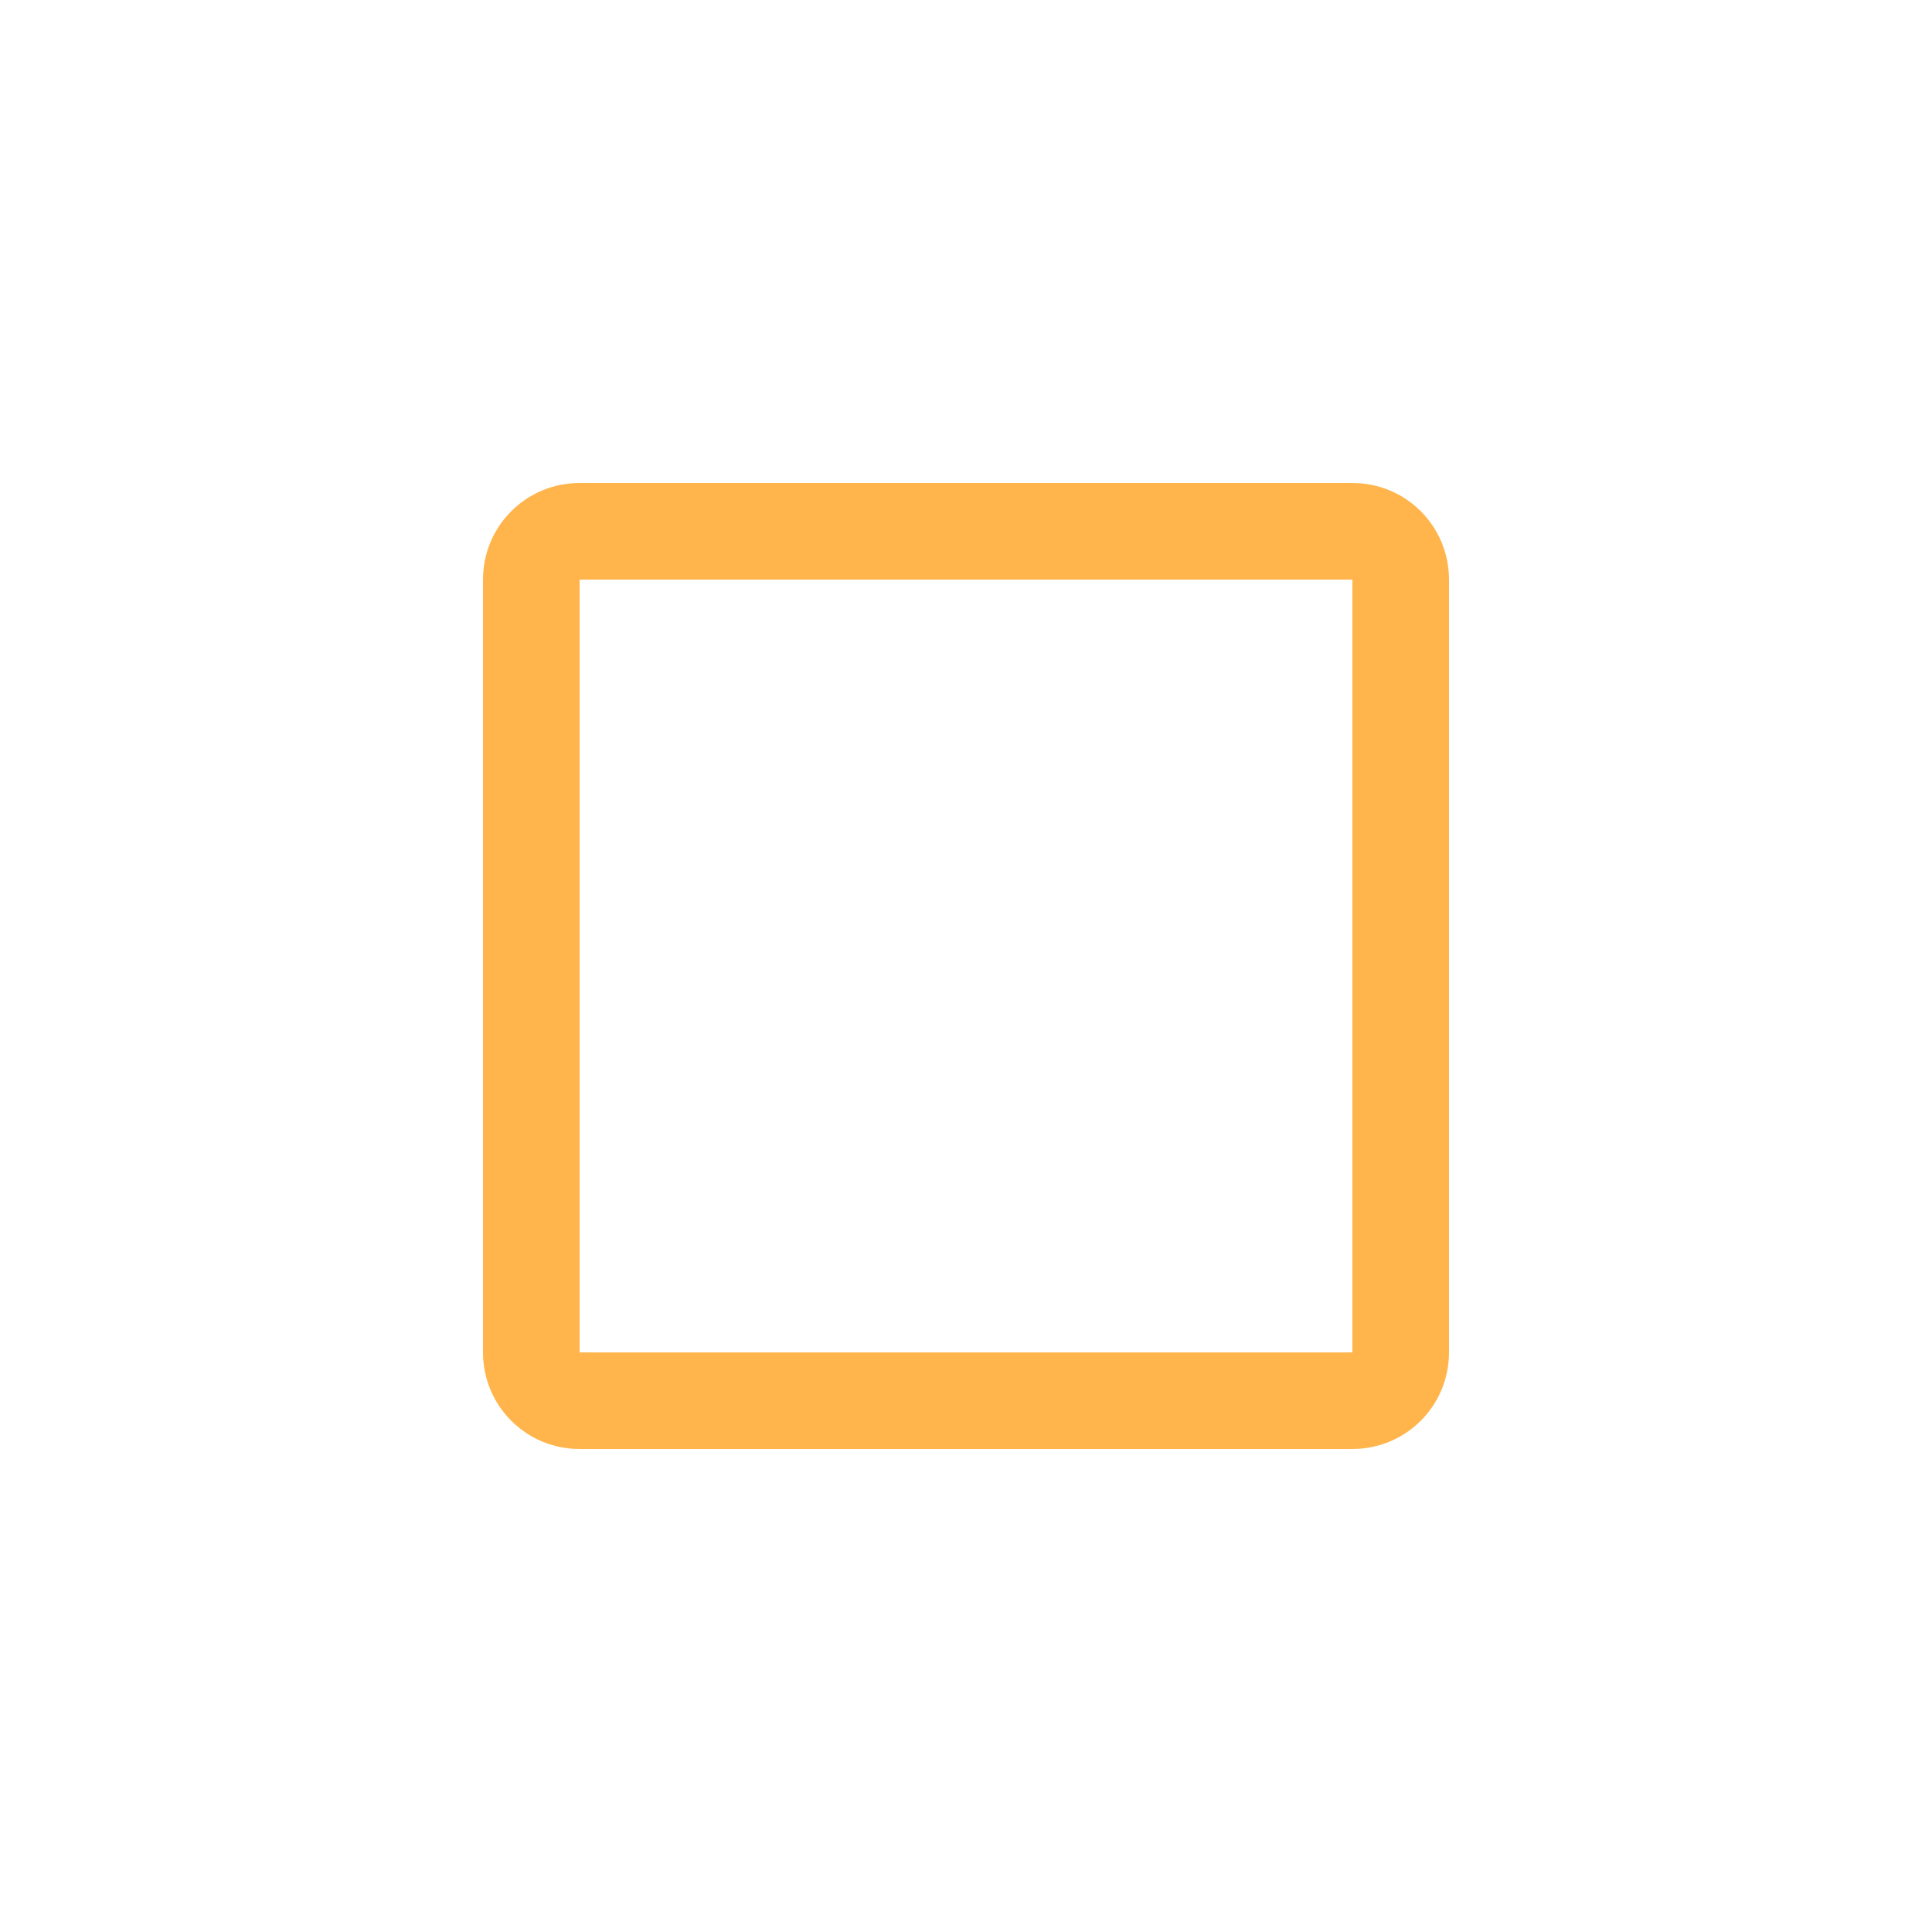
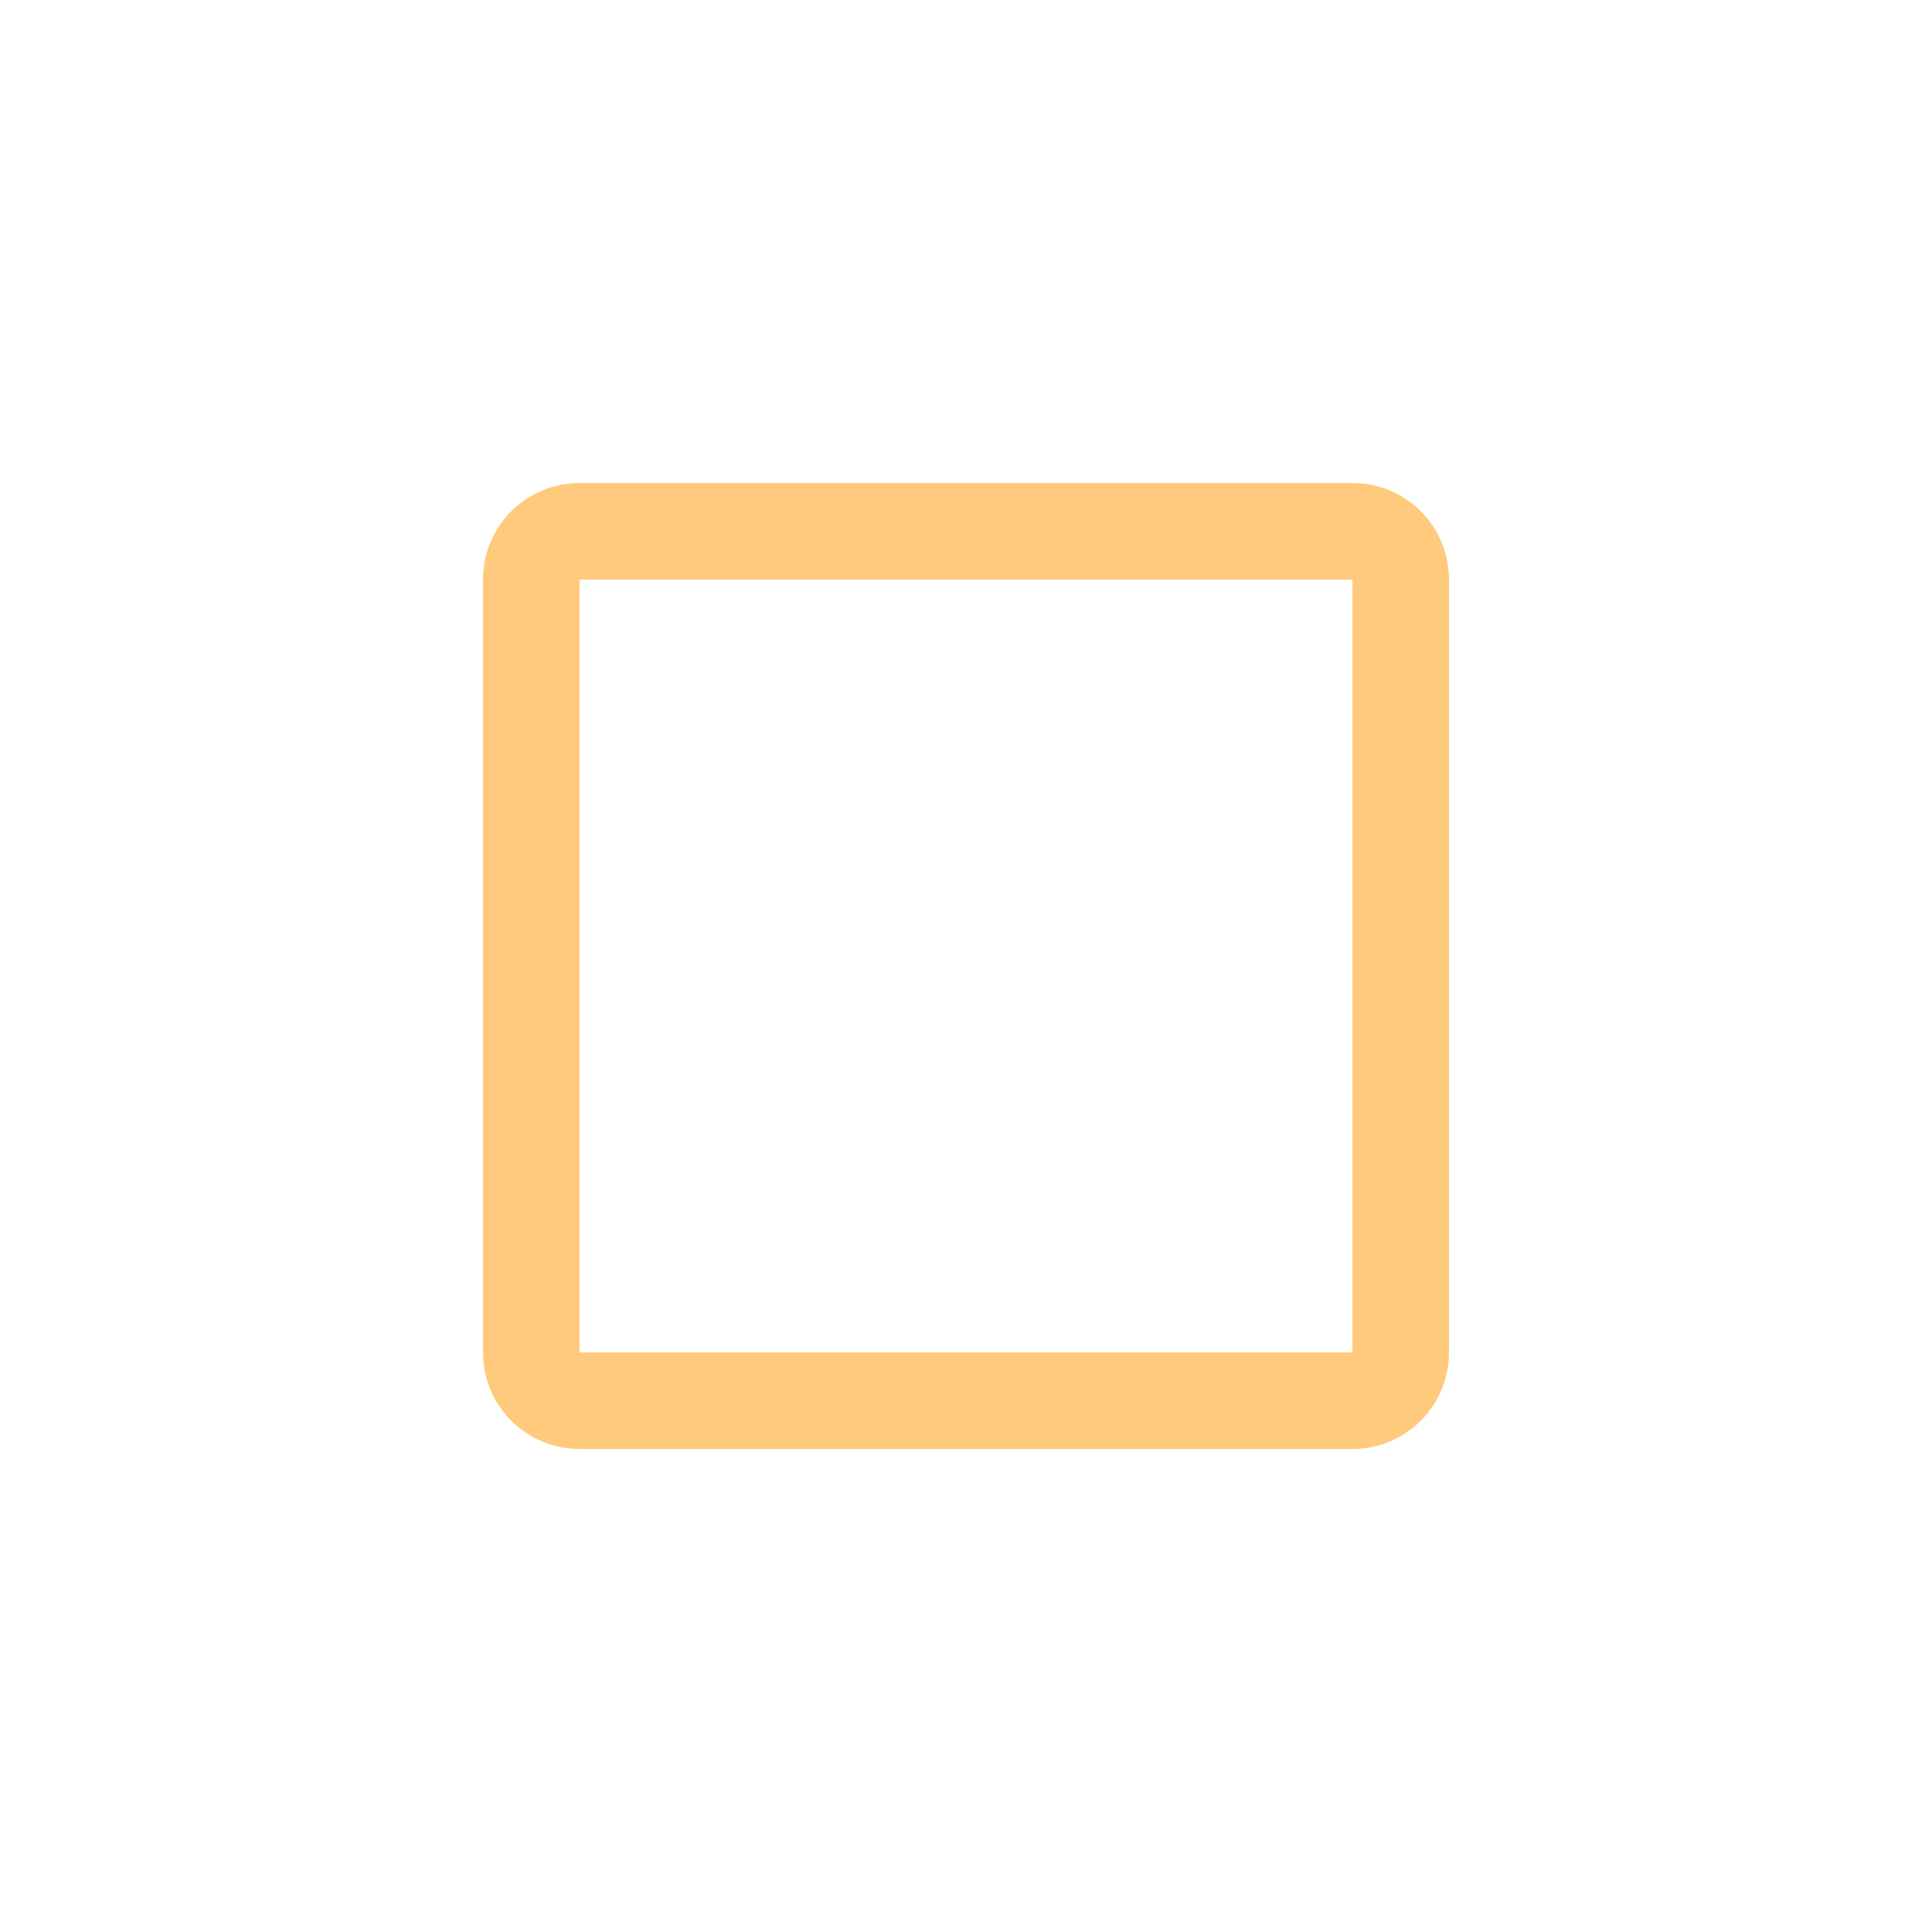
<svg xmlns="http://www.w3.org/2000/svg" width="20" height="20" id="svg4682" version="1.1">
  <defs id="defs4684" />
  <g id="layer1" transform="translate(0,-1032.362)">
-     <path style="color:#000000;fill:#ffb54c;fill-opacity:1;fill-rule:nonzero;stroke:none;stroke-width:0.5;marker:none;visibility:visible;display:inline;overflow:visible;enable-background:accumulate" d="m 6,1037.362 c -0.554,0 -1,0.446 -1,1 l 0,8 c 0,0.554 0.446,1 1,1 l 8,0 c 0.554,0 1,-0.446 1,-1 l 0,-8 c 0,-0.554 -0.446,-1 -1,-1 l -8,0 z m 0,1 8,0 0,8 -8,0 0,-8 z" id="rect4929" />
+     <path style="color:#000000;fill:#ffca7d;fill-opacity:1;fill-rule:nonzero;stroke:none;stroke-width:0.5;marker:none;visibility:visible;display:inline;overflow:visible;enable-background:accumulate" d="m 6,1037.362 c -0.554,0 -1,0.446 -1,1 l 0,8 c 0,0.554 0.446,1 1,1 l 8,0 c 0.554,0 1,-0.446 1,-1 l 0,-8 c 0,-0.554 -0.446,-1 -1,-1 l -8,0 z m 0,1 8,0 0,8 -8,0 0,-8 z" id="rect4929" />
  </g>
</svg>
